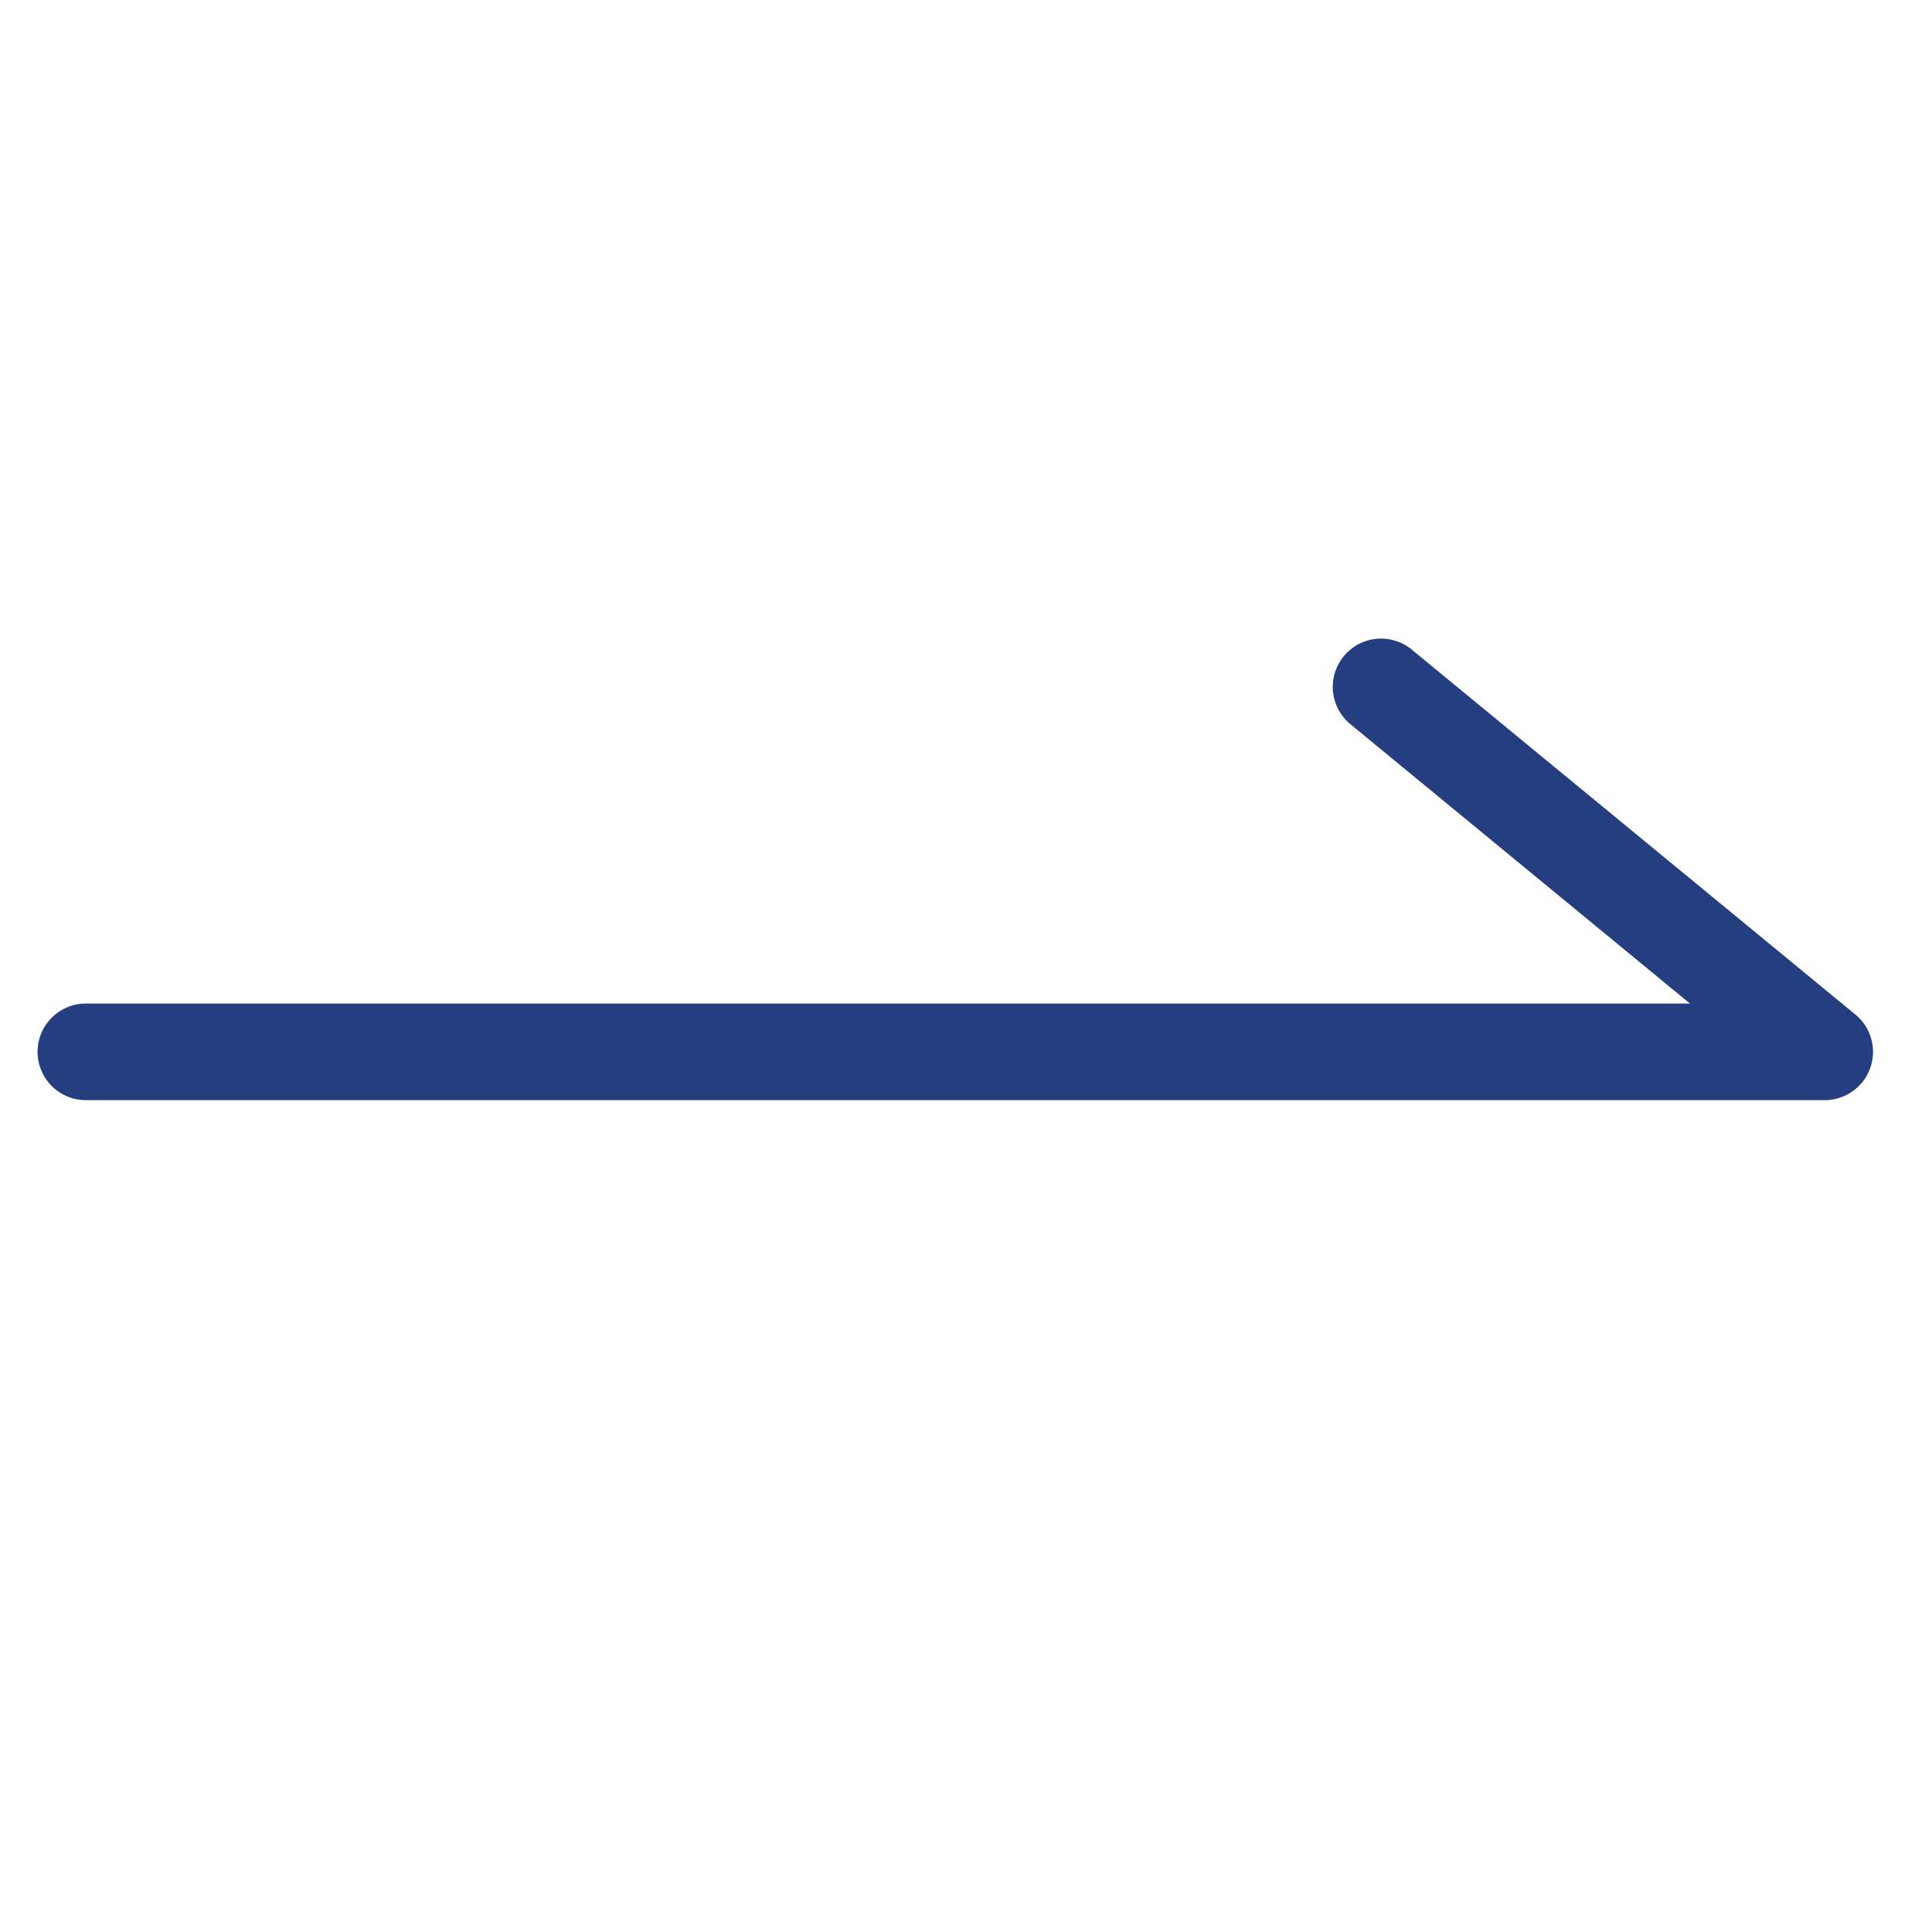
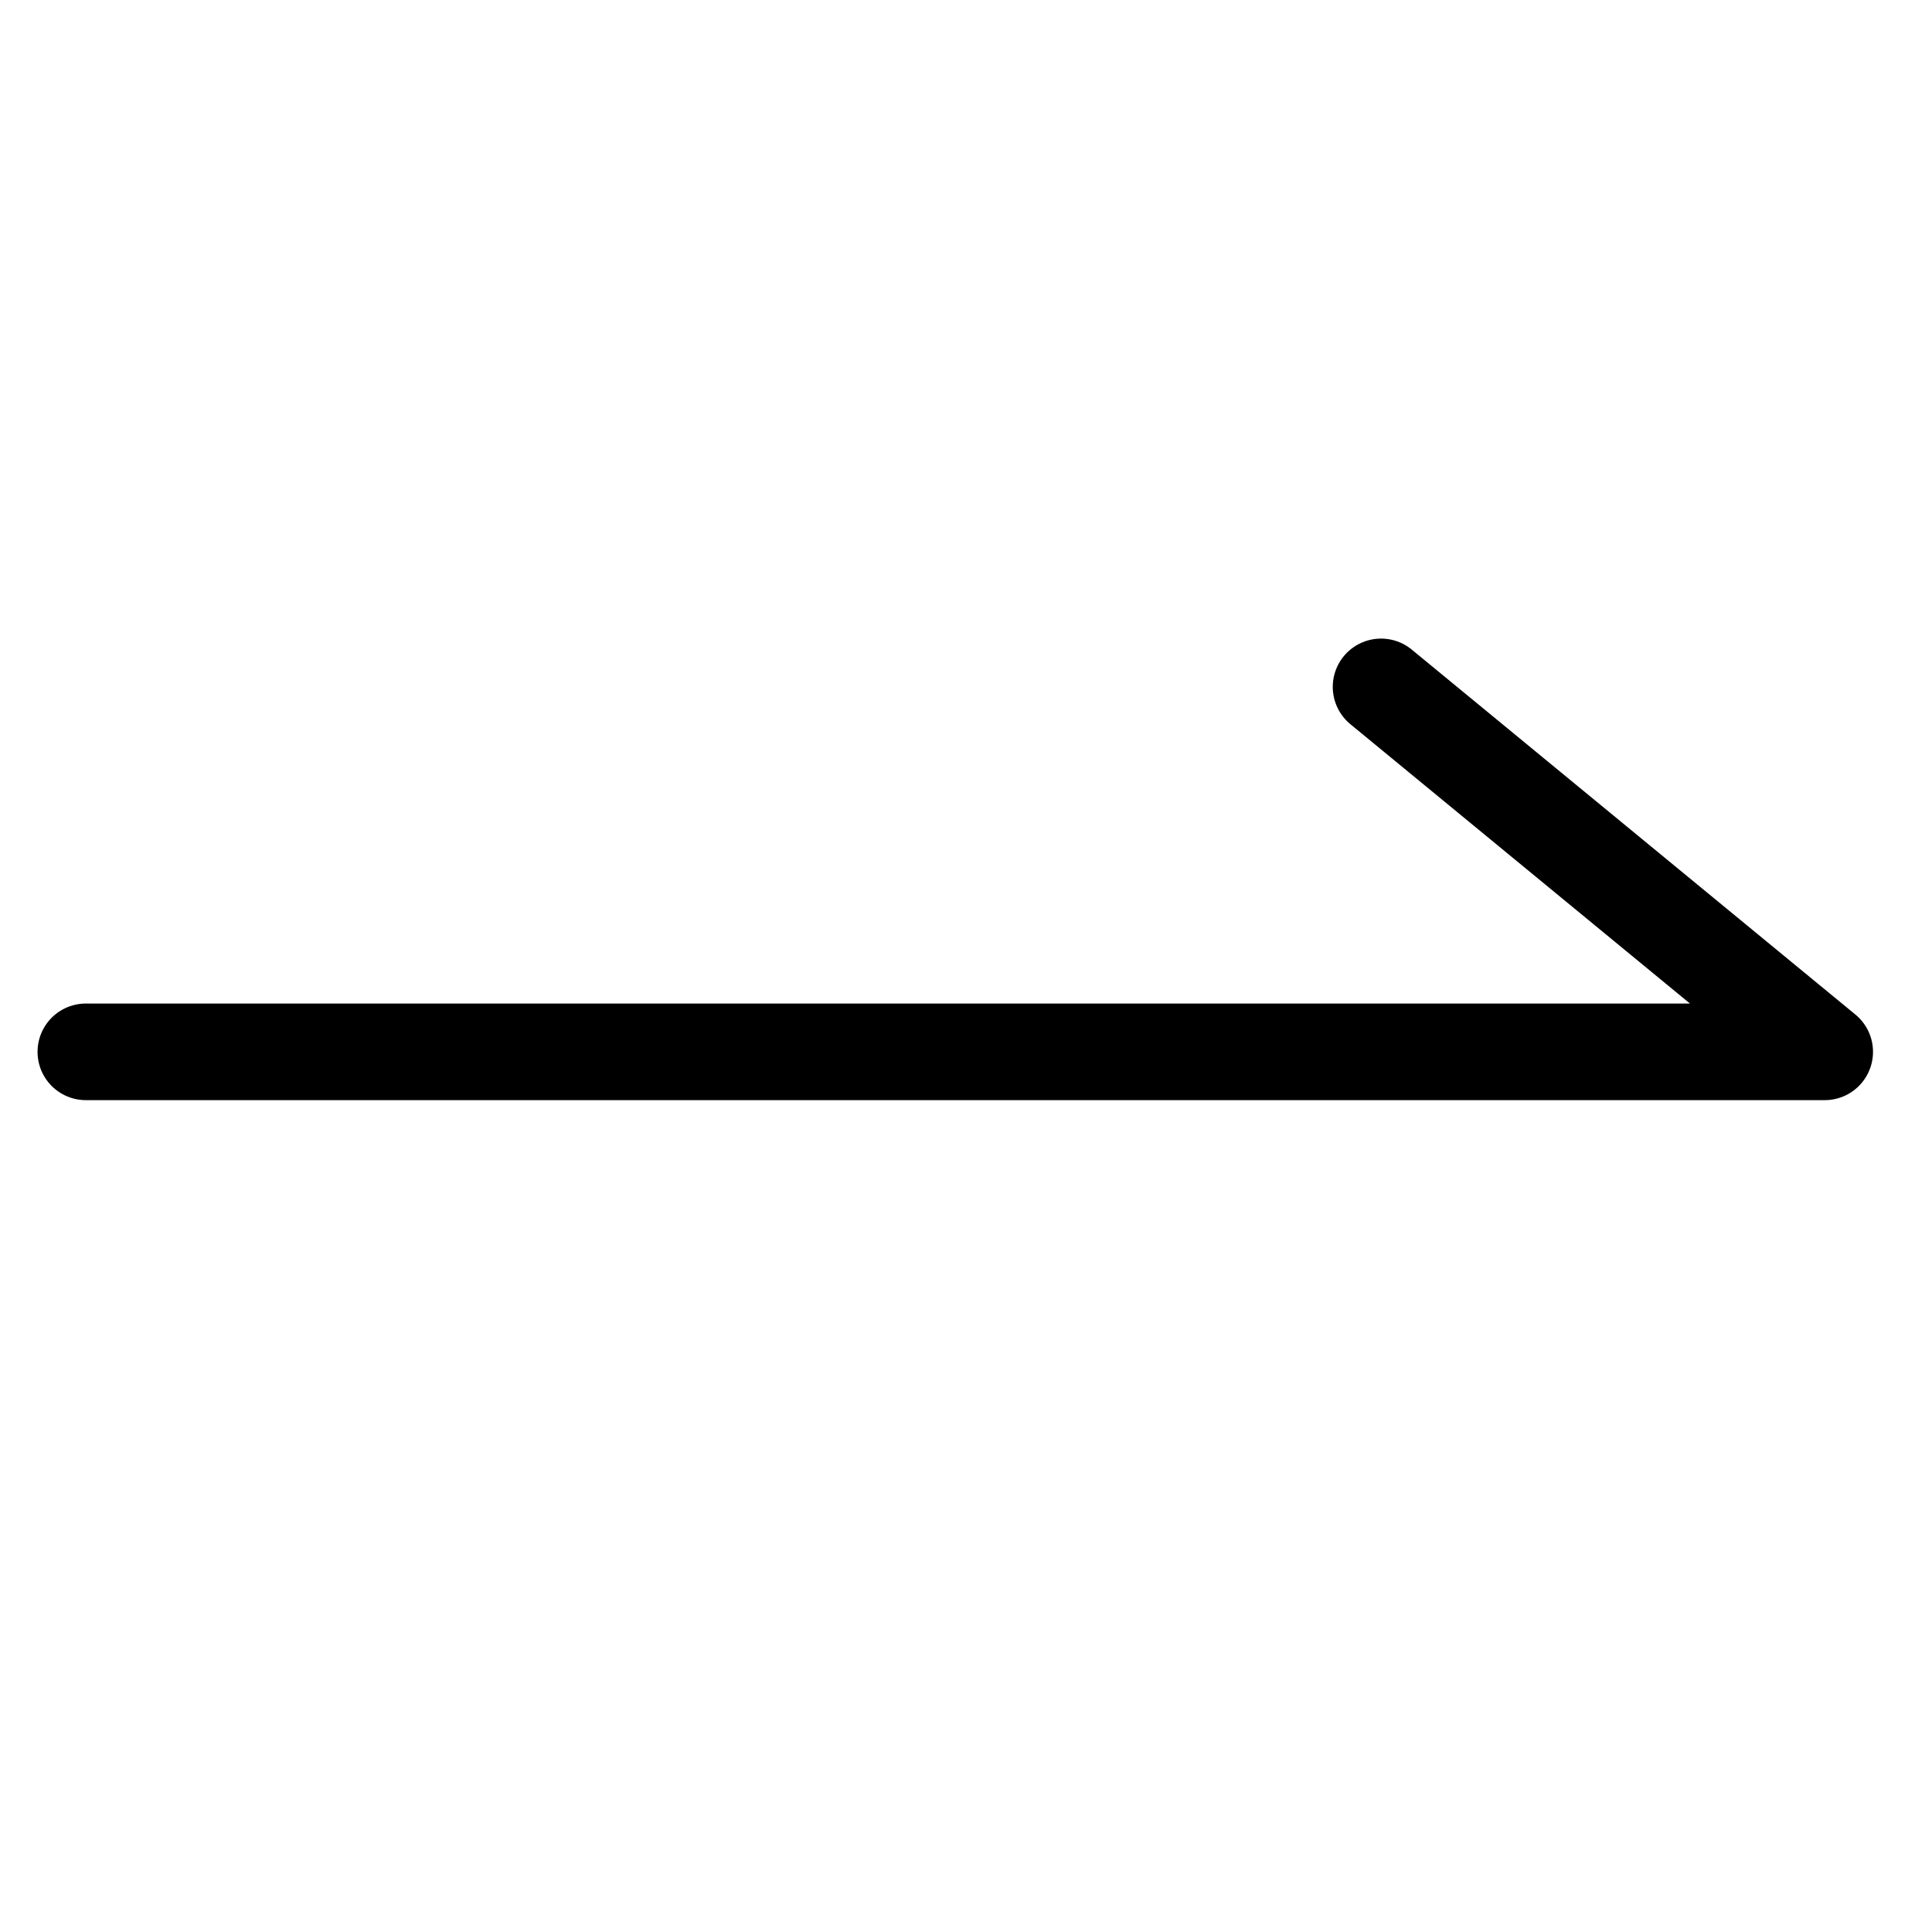
<svg xmlns="http://www.w3.org/2000/svg" width="30" height="30" viewBox="0 0 30 30" fill="none">
-   <path d="M1.333 16.333H28.334L21.445 10.666" stroke="#253E7F" stroke-width="1.5" stroke-linecap="round" stroke-linejoin="round" />
+   <path d="M1.333 16.333H28.334L21.445 10.666" stroke="currentColor" stroke-width="1.5" stroke-linecap="round" stroke-linejoin="round" />
</svg>
